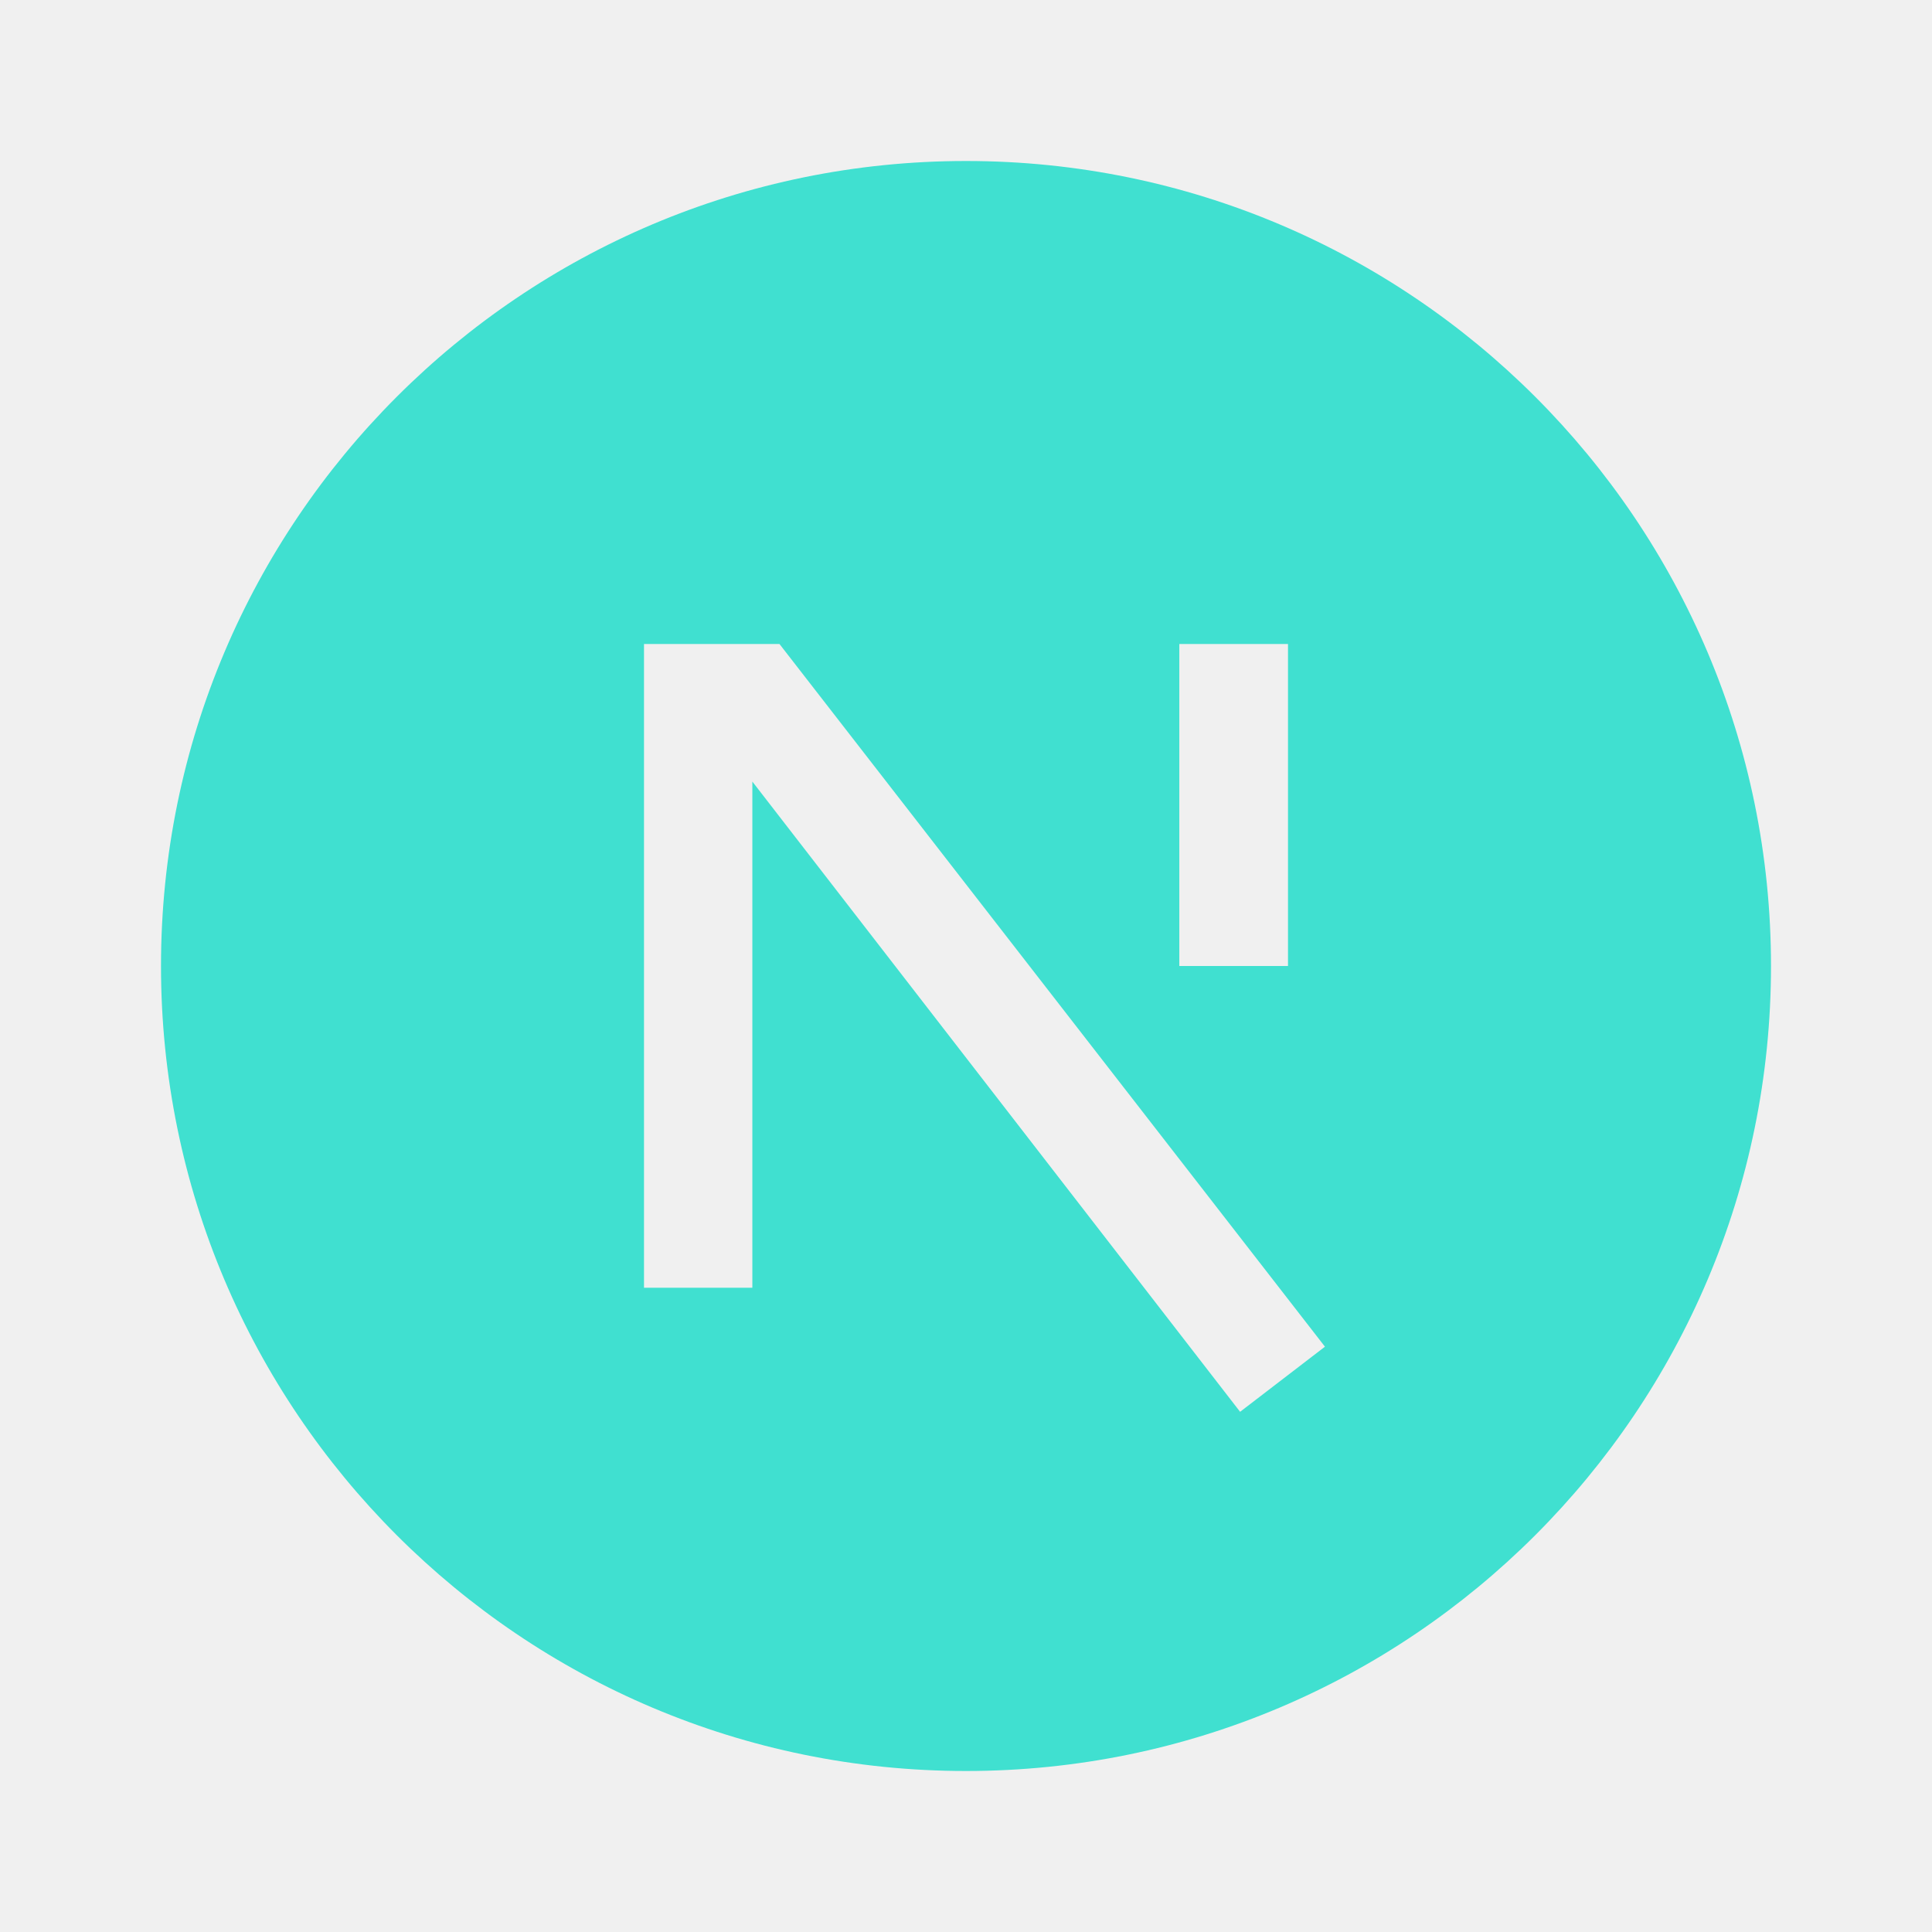
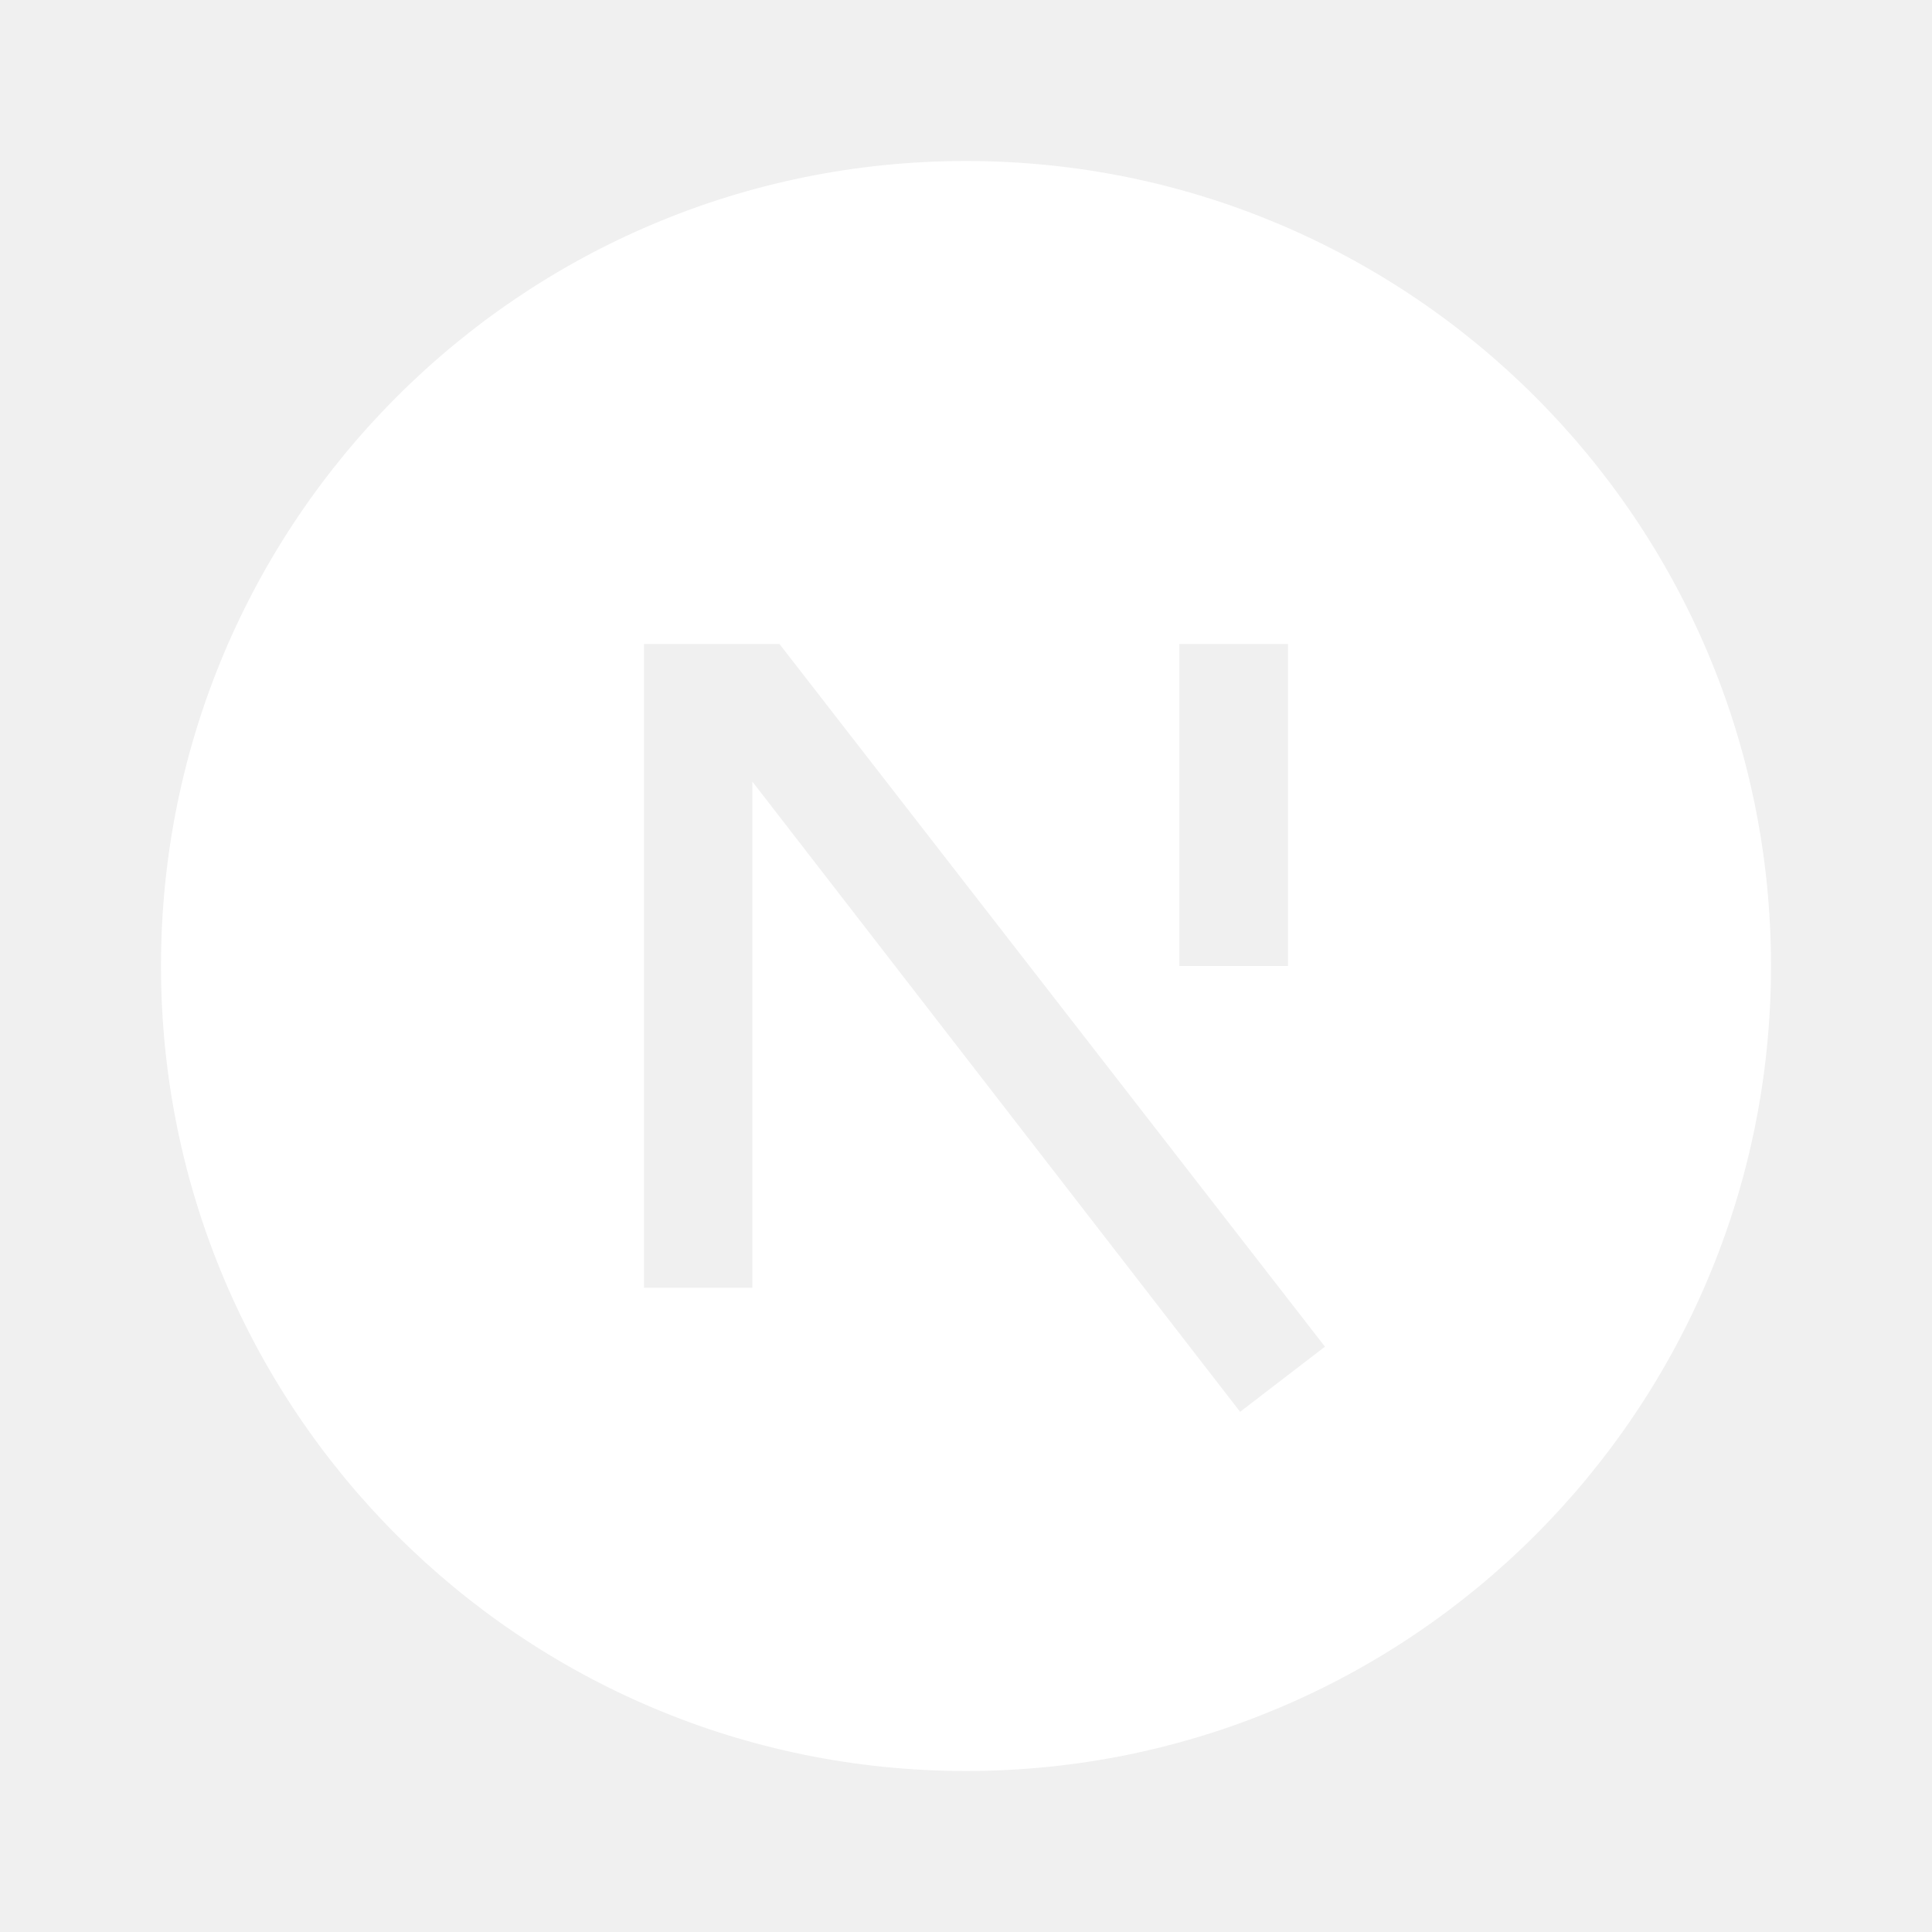
- <svg xmlns="http://www.w3.org/2000/svg" viewBox="0 0 24 24" fill="turquoise">
+ <svg xmlns="http://www.w3.org/2000/svg" viewBox="0 0 24 24" fill="white">
  <path d="M12 22C6.477 22 2 17.523 2 12C2 6.477 6.477 2 12 2C17.523 2 22 6.477 22 12C22 17.523 17.523 22 12 22ZM16 8H14.65V12H16V8ZM9.346 9.709L15.405 17.538L16.459 16.729L9.683 8H8V15.997H9.346V9.709Z" />
</svg>
